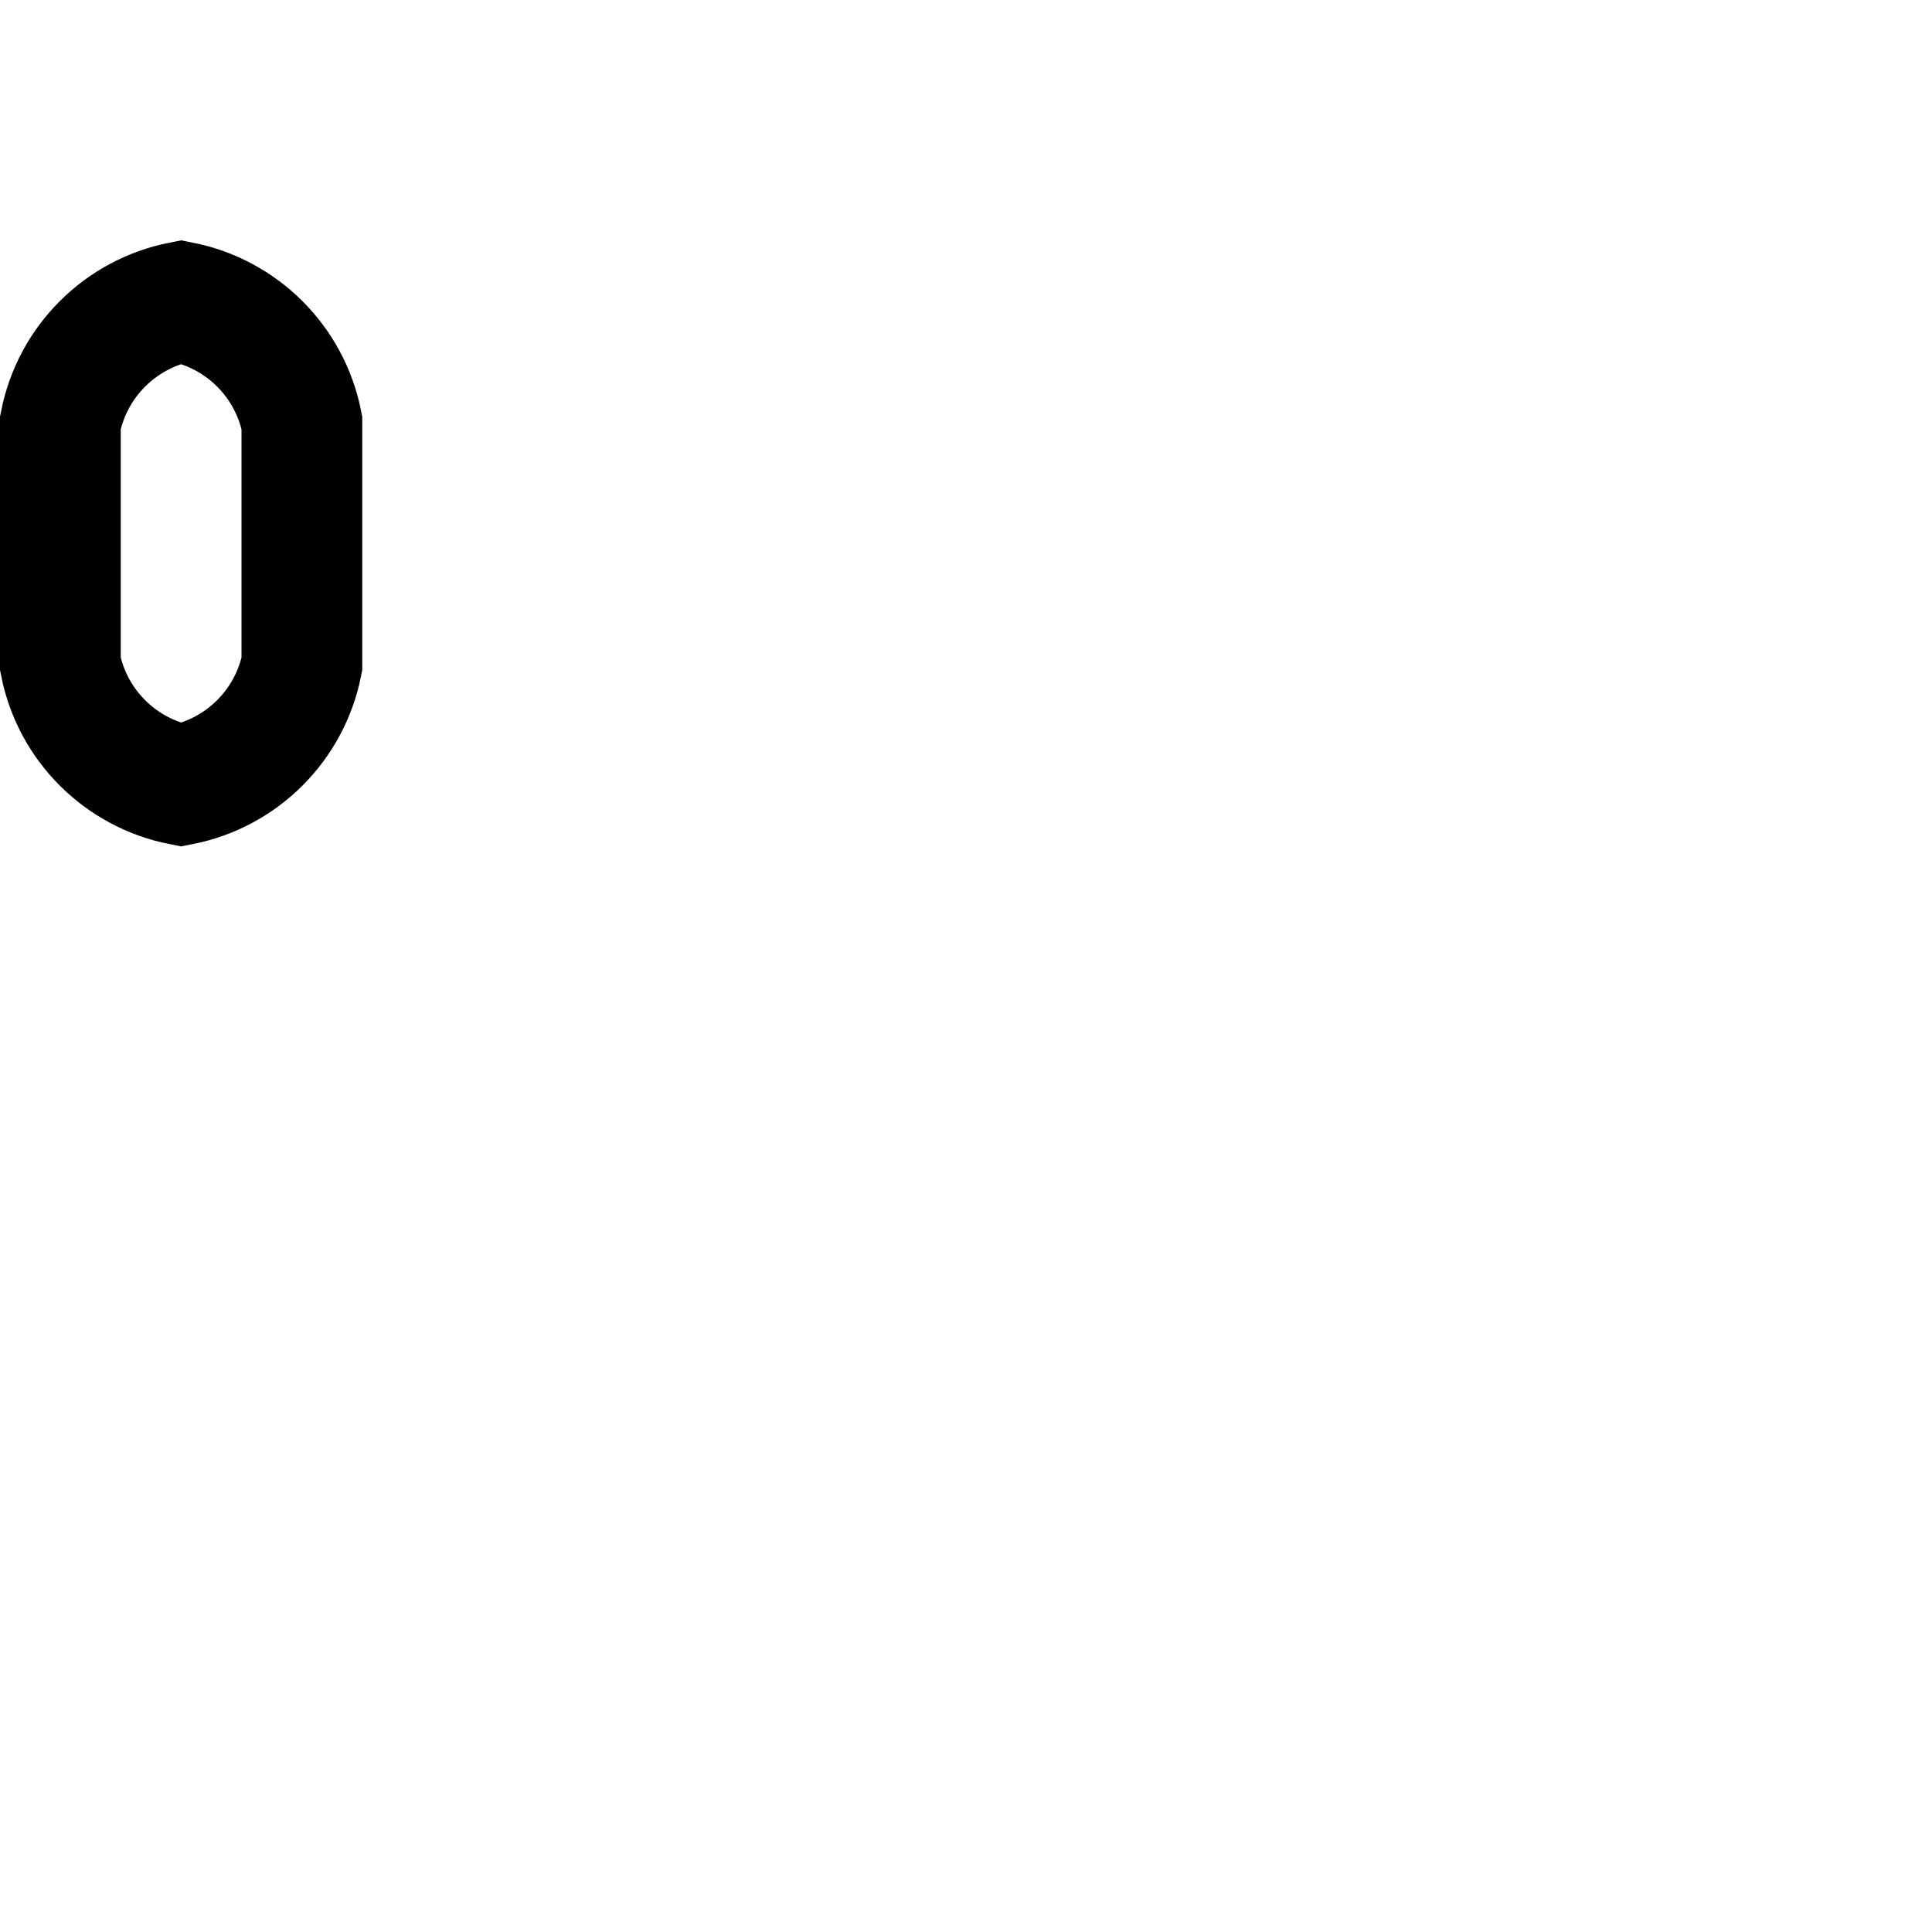
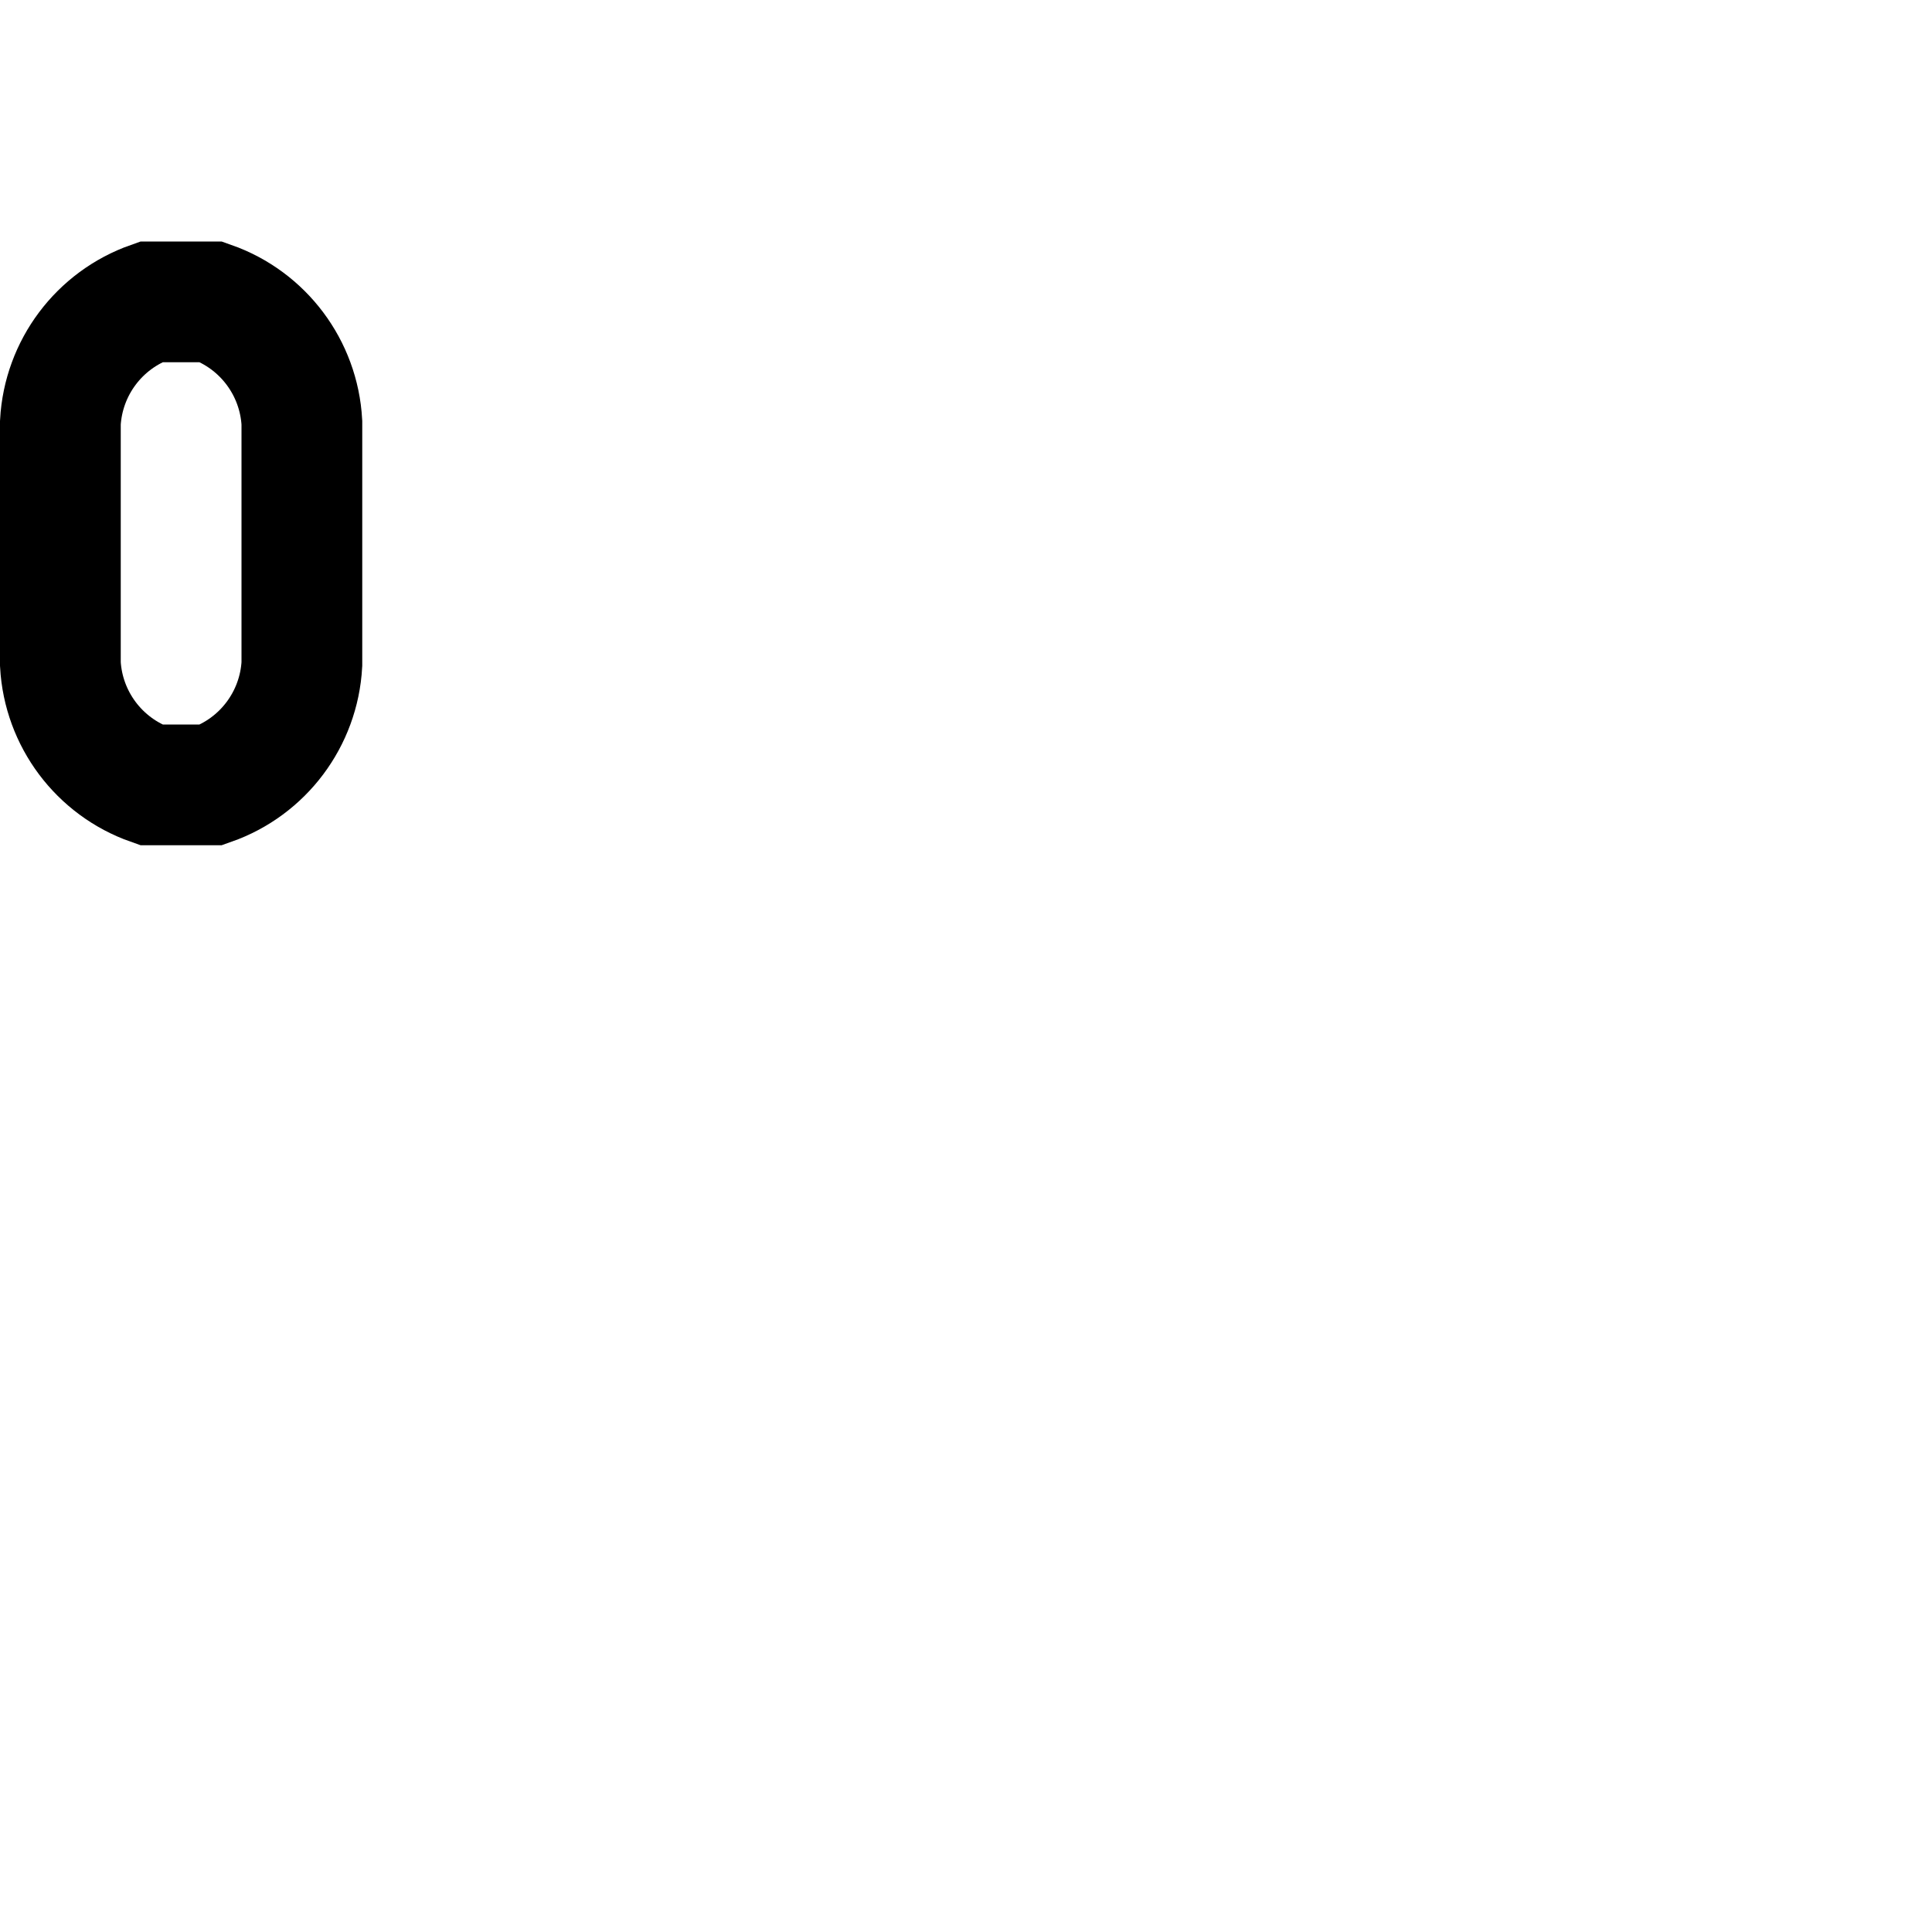
<svg xmlns="http://www.w3.org/2000/svg" viewBox="0 0 16 16" width="160" height="160">
-   <path d="M0.500 3.500 C0.500 4.167 0.500 4.833 0.500 5.500 C0.600 6.005 0.995 6.400 1.500 6.500 C2.005 6.400 2.400 6.005 2.500 5.500 C2.500 4.833 2.500 4.167 2.500 3.500 C2.400 2.995 2.005 2.600 1.500 2.500 C0.995 2.600 0.600 2.995 0.500 3.500 Z" fill="none" stroke="#000" stroke-width="1.0" stroke-linecap="butt" stroke-linejoin="miter" stroke-miterlimit="4" />
+   <path d="M0.500 3.500 C0.500 4.167 0.500 4.833 0.500 5.500 C0.525 5.954 0.821 6.349 1.250 6.500 C1.417 6.500 1.583 6.500 1.750 6.500 C2.179 6.349 2.475 5.954 2.500 5.500 C2.500 4.833 2.500 4.167 2.500 3.500 C2.475 3.046 2.179 2.651 1.750 2.500 C1.583 2.500 1.417 2.500 1.250 2.500 C0.821 2.651 0.525 3.046 0.500 3.500 Z" fill="none" stroke="#000" stroke-width="1.0" stroke-linecap="butt" stroke-linejoin="miter" stroke-miterlimit="4" />
</svg>
